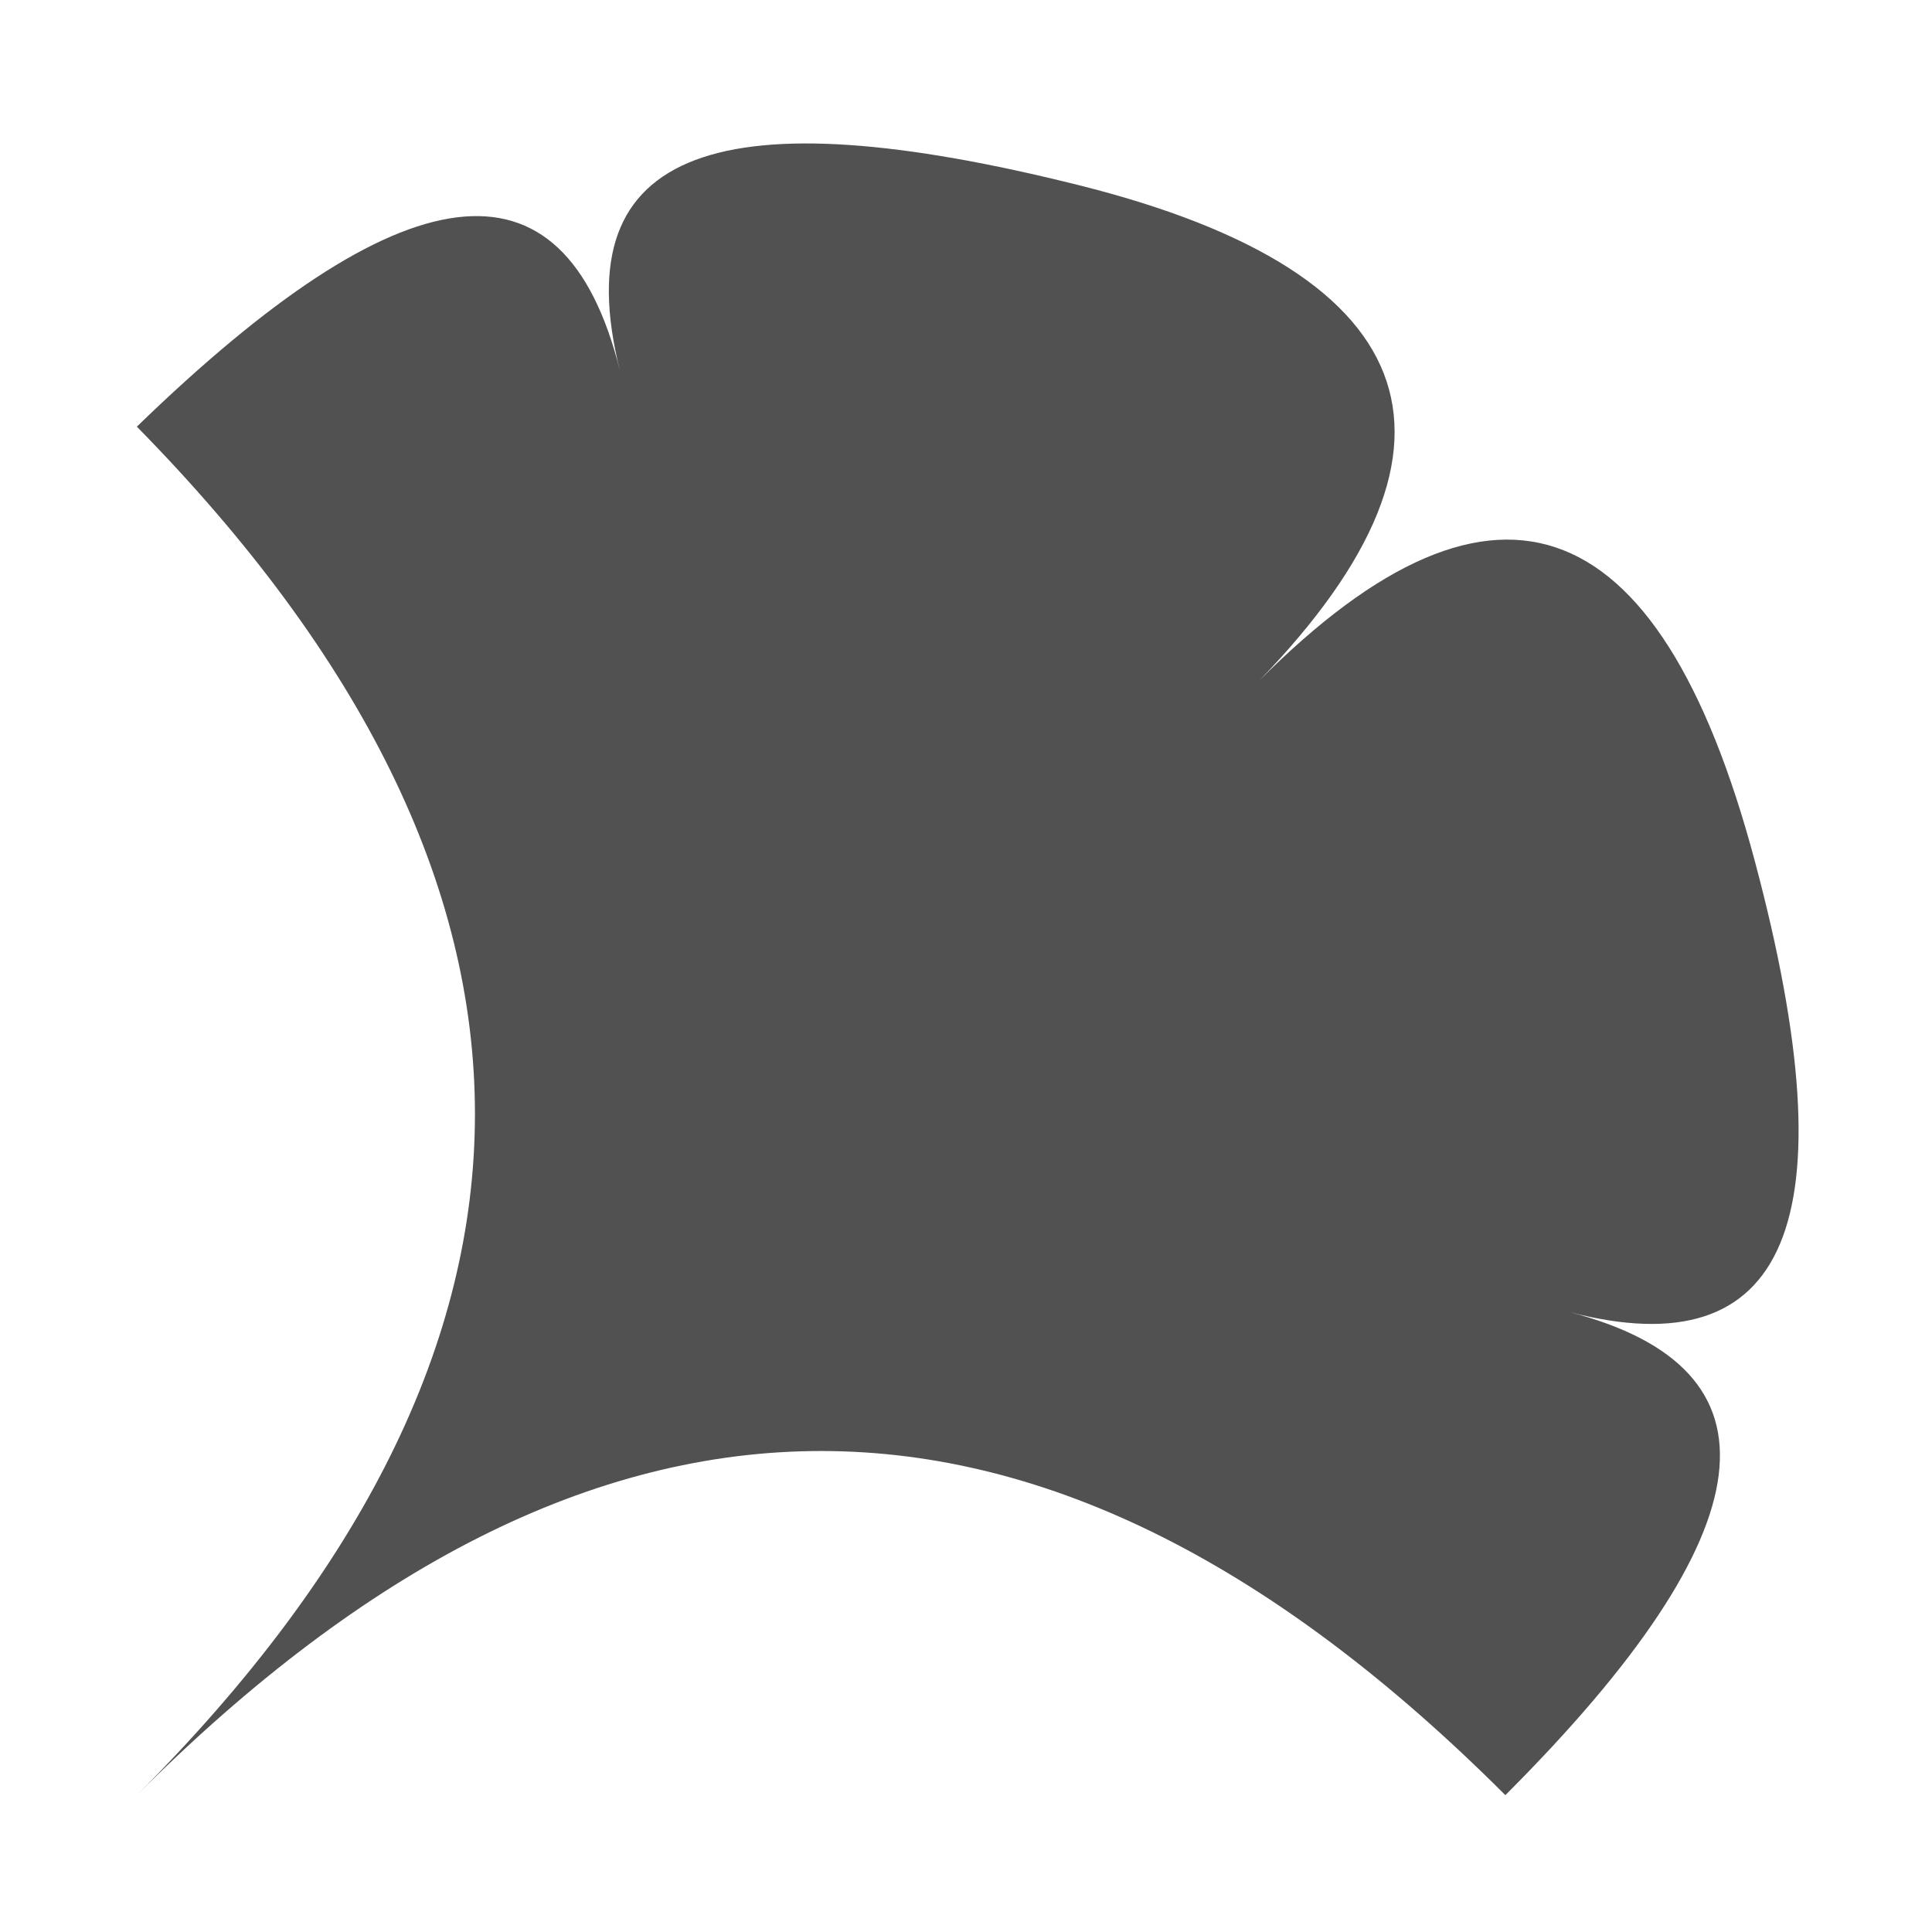
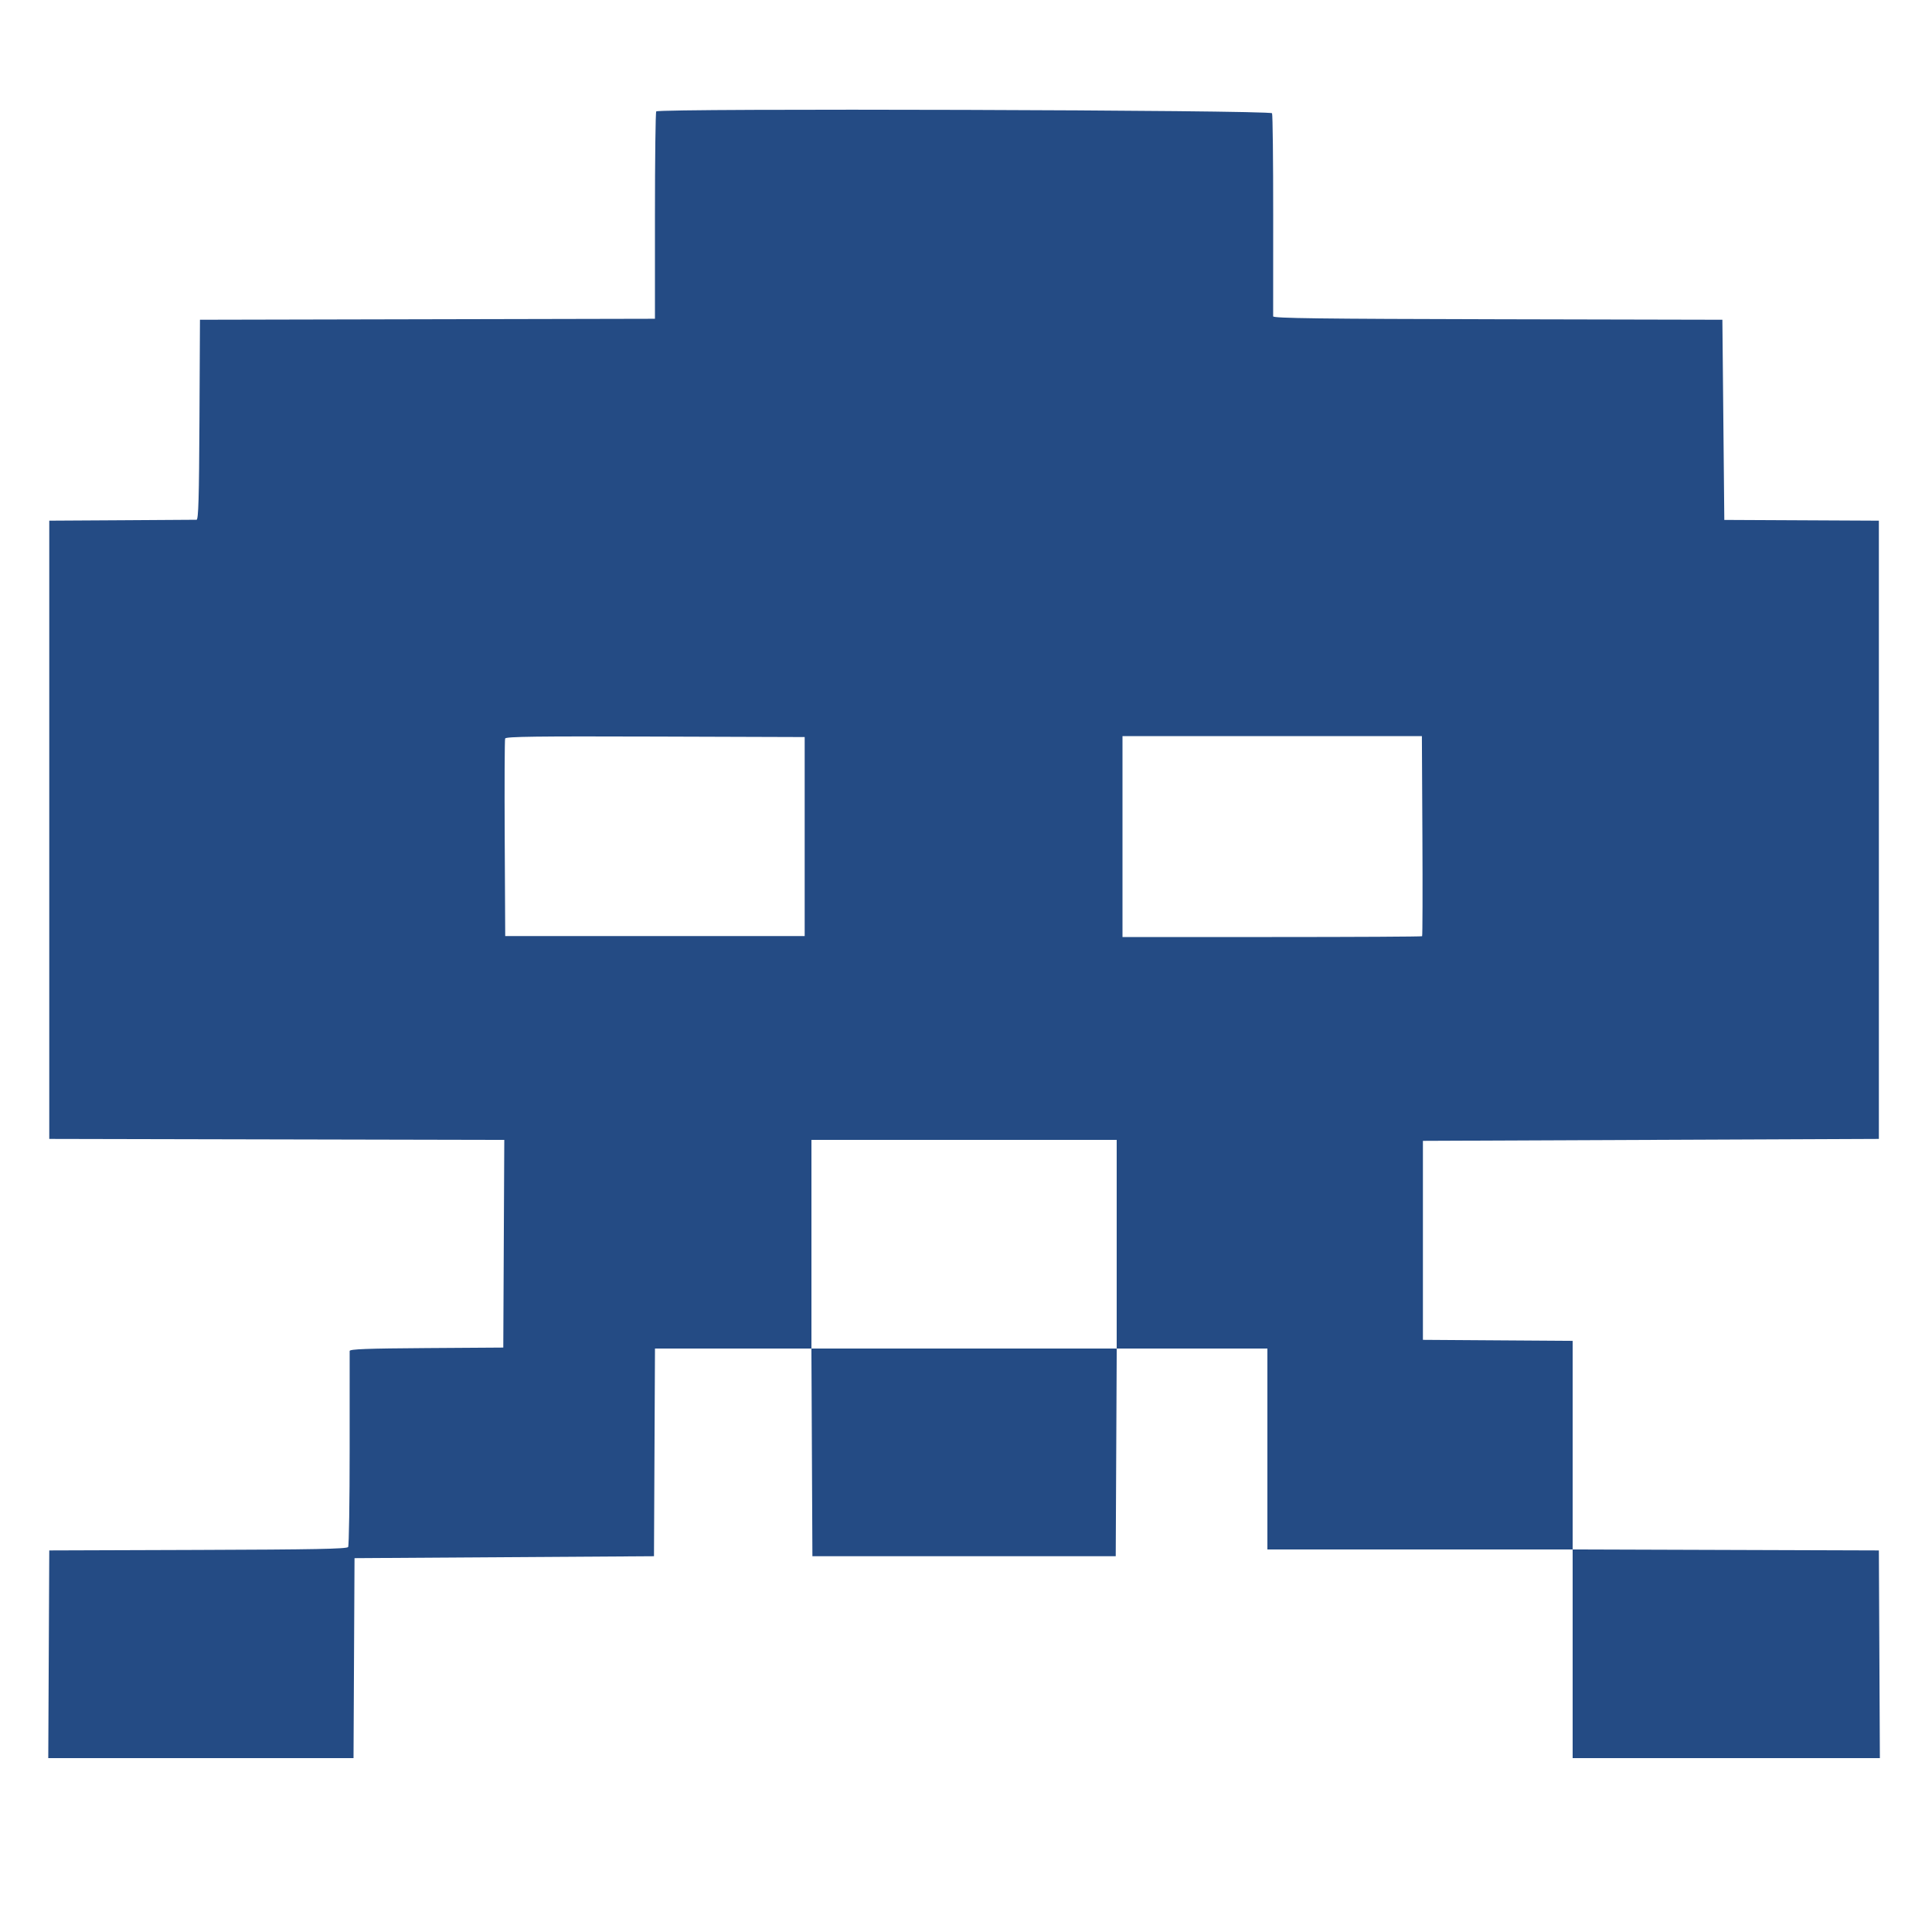
- <svg xmlns="http://www.w3.org/2000/svg" version="1.1" x="0px" y="0px" width="24px" height="24px" viewBox="0 0 24 24">
-   <style type="text/css">
- 	.st0{fill:#515151;}
- </style>
-   <path class="st0" d="M1.7,22.3c5.7-5.7,11.3-5.7,17,0c3.3-3.3,3.5-5.3,0.8-6c2.7,0.7,3.5-1.1,2.3-5.6s-3.3-5.2-6.3-2.1  c3-3,2.3-5.2-2.1-6.3S7,1.8,7.7,4.6C7,1.8,5,2.1,1.7,5.3C7.3,11,7.3,16.7,1.7,22.3" />
+ <svg xmlns="http://www.w3.org/2000/svg" id="svg" version="1.1" width="400" height="400" viewBox="0, 0, 400,400">
+   <g id="svg">
+     <path id="path0" d="M0.000 200.000 L 0.000 400.000 200.000 400.000 L 400.000 400.000 400.000 200.000 L 400.000 0.000 200.000 0.000 L 0.000 0.000 0.000 200.000 M263.364 23.450 C 263.501 23.808,263.607 33.303,263.600 44.550 C 263.592 55.798,263.589 65.224,263.593 65.498 C 263.599 65.893,273.308 66.018,310.100 66.098 L 356.600 66.200 356.800 86.922 L 357.000 107.644 373.000 107.722 L 389.000 107.800 389.000 171.800 L 389.000 235.800 341.800 236.000 L 294.600 236.200 294.600 256.800 L 294.600 277.400 310.100 277.505 L 325.600 277.609 325.600 299.202 L 325.600 320.795 357.300 320.898 L 389.000 321.000 389.103 342.500 L 389.207 364.000 357.403 364.000 L 325.600 364.000 325.600 342.400 L 325.600 320.800 294.000 320.800 L 262.400 320.800 262.400 300.000 L 262.400 279.200 246.803 279.200 L 231.207 279.200 231.103 300.700 L 231.000 322.200 199.600 322.200 L 168.200 322.200 168.097 300.700 L 167.993 279.200 151.800 279.200 L 135.607 279.200 135.503 300.700 L 135.400 322.200 104.400 322.400 L 73.400 322.600 73.296 343.300 L 73.193 364.000 41.593 364.000 L 9.993 364.000 10.097 342.500 L 10.200 321.000 40.978 320.897 C 64.988 320.818,71.826 320.686,72.076 320.297 C 72.252 320.024,72.394 310.890,72.391 300.000 C 72.388 289.110,72.389 279.977,72.393 279.705 C 72.398 279.321,75.986 279.186,88.300 279.105 L 104.200 279.000 104.303 257.502 L 104.407 236.003 57.303 235.902 L 10.200 235.800 10.200 171.800 L 10.200 107.800 25.200 107.711 C 33.450 107.663,40.423 107.618,40.696 107.611 C 41.084 107.603,41.216 103.050,41.296 86.900 L 41.400 66.200 88.500 66.098 L 135.600 65.997 135.600 44.665 C 135.600 32.933,135.720 23.213,135.867 23.067 C 136.540 22.393,263.105 22.774,263.364 23.450 M104.584 152.898 C 104.478 153.174,104.439 162.490,104.496 173.600 L 104.600 193.800 135.600 193.800 L 166.600 193.800 166.600 173.200 L 166.600 152.600 135.688 152.498 C 111.171 152.416,104.737 152.499,104.584 152.898 M232.400 173.200 L 232.400 194.000 263.333 194.000 C 280.347 194.000,294.342 193.925,294.433 193.834 C 294.525 193.742,294.552 184.382,294.493 173.034 L 294.386 152.400 263.393 152.400 L 232.400 152.400 232.400 173.200 M168.000 257.600 L 168.000 279.200 199.600 279.200 L 231.200 279.200 231.200 257.600 L 231.200 236.000 199.600 236.000 L 168.000 236.000 168.000 257.600 " stroke="none" fill="transparent" fill-rule="evenodd">
+   </path>
+     <path id="path1" d="M135.867 23.067 C 135.720 23.213,135.600 32.933,135.600 44.665 L 135.600 65.997 88.500 66.098 L 41.400 66.200 41.296 86.900 C 41.216 103.050,41.084 107.603,40.696 107.611 C 40.423 107.618,33.450 107.663,25.200 107.711 L 10.200 107.800 10.200 171.800 L 10.200 235.800 57.303 235.902 L 104.407 236.003 104.303 257.502 L 104.200 279.000 88.300 279.105 C 75.986 279.186,72.398 279.321,72.393 279.705 C 72.389 279.977,72.388 289.110,72.391 300.000 C 72.394 310.890,72.252 320.024,72.076 320.297 C 71.826 320.686,64.988 320.818,40.978 320.897 L 10.200 321.000 10.097 342.500 L 9.993 364.000 41.593 364.000 L 73.193 364.000 73.296 343.300 L 73.400 322.600 104.400 322.400 L 135.400 322.200 135.503 300.700 L 135.607 279.200 151.800 279.200 L 167.993 279.200 168.097 300.700 L 168.200 322.200 199.600 322.200 L 231.000 322.200 231.103 300.700 L 231.207 279.200 246.803 279.200 L 262.400 279.200 262.400 300.000 L 262.400 320.800 294.000 320.800 L 325.600 320.800 325.600 342.400 L 325.600 364.000 357.403 364.000 L 389.207 364.000 389.103 342.500 L 389.000 321.000 357.300 320.898 L 325.600 320.795 325.600 299.202 L 325.600 277.609 310.100 277.505 L 294.600 277.400 294.600 256.800 L 294.600 236.200 341.800 236.000 L 389.000 235.800 389.000 171.800 L 389.000 107.800 373.000 107.722 L 357.000 107.644 356.800 86.922 L 356.600 66.200 310.100 66.098 C 273.308 66.018,263.599 65.893,263.593 65.498 C 263.589 65.224,263.592 55.798,263.600 44.550 C 263.607 33.303,263.501 23.808,263.364 23.450 C 263.105 22.774,136.540 22.393,135.867 23.067 M166.600 173.200 L 166.600 193.800 135.600 193.800 L 104.600 193.800 104.496 173.600 C 104.439 162.490,104.478 153.174,104.584 152.898 C 104.737 152.499,111.171 152.416,135.688 152.498 L 166.600 152.600 166.600 173.200 M294.493 173.034 C 294.552 184.382,294.525 193.742,294.433 193.834 C 294.342 193.925,280.347 194.000,263.333 194.000 L 232.400 194.000 232.400 173.200 L 232.400 152.400 263.393 152.400 L 294.386 152.400 294.493 173.034 M231.200 257.600 L 231.200 279.200 199.600 279.200 L 168.000 279.200 168.000 257.600 L 168.000 236.000 199.600 236.000 L 231.200 236.000 231.200 257.600 " stroke="none" fill="#244b84" fill-rule="evenodd">
+   </path>
+   </g>
</svg>
